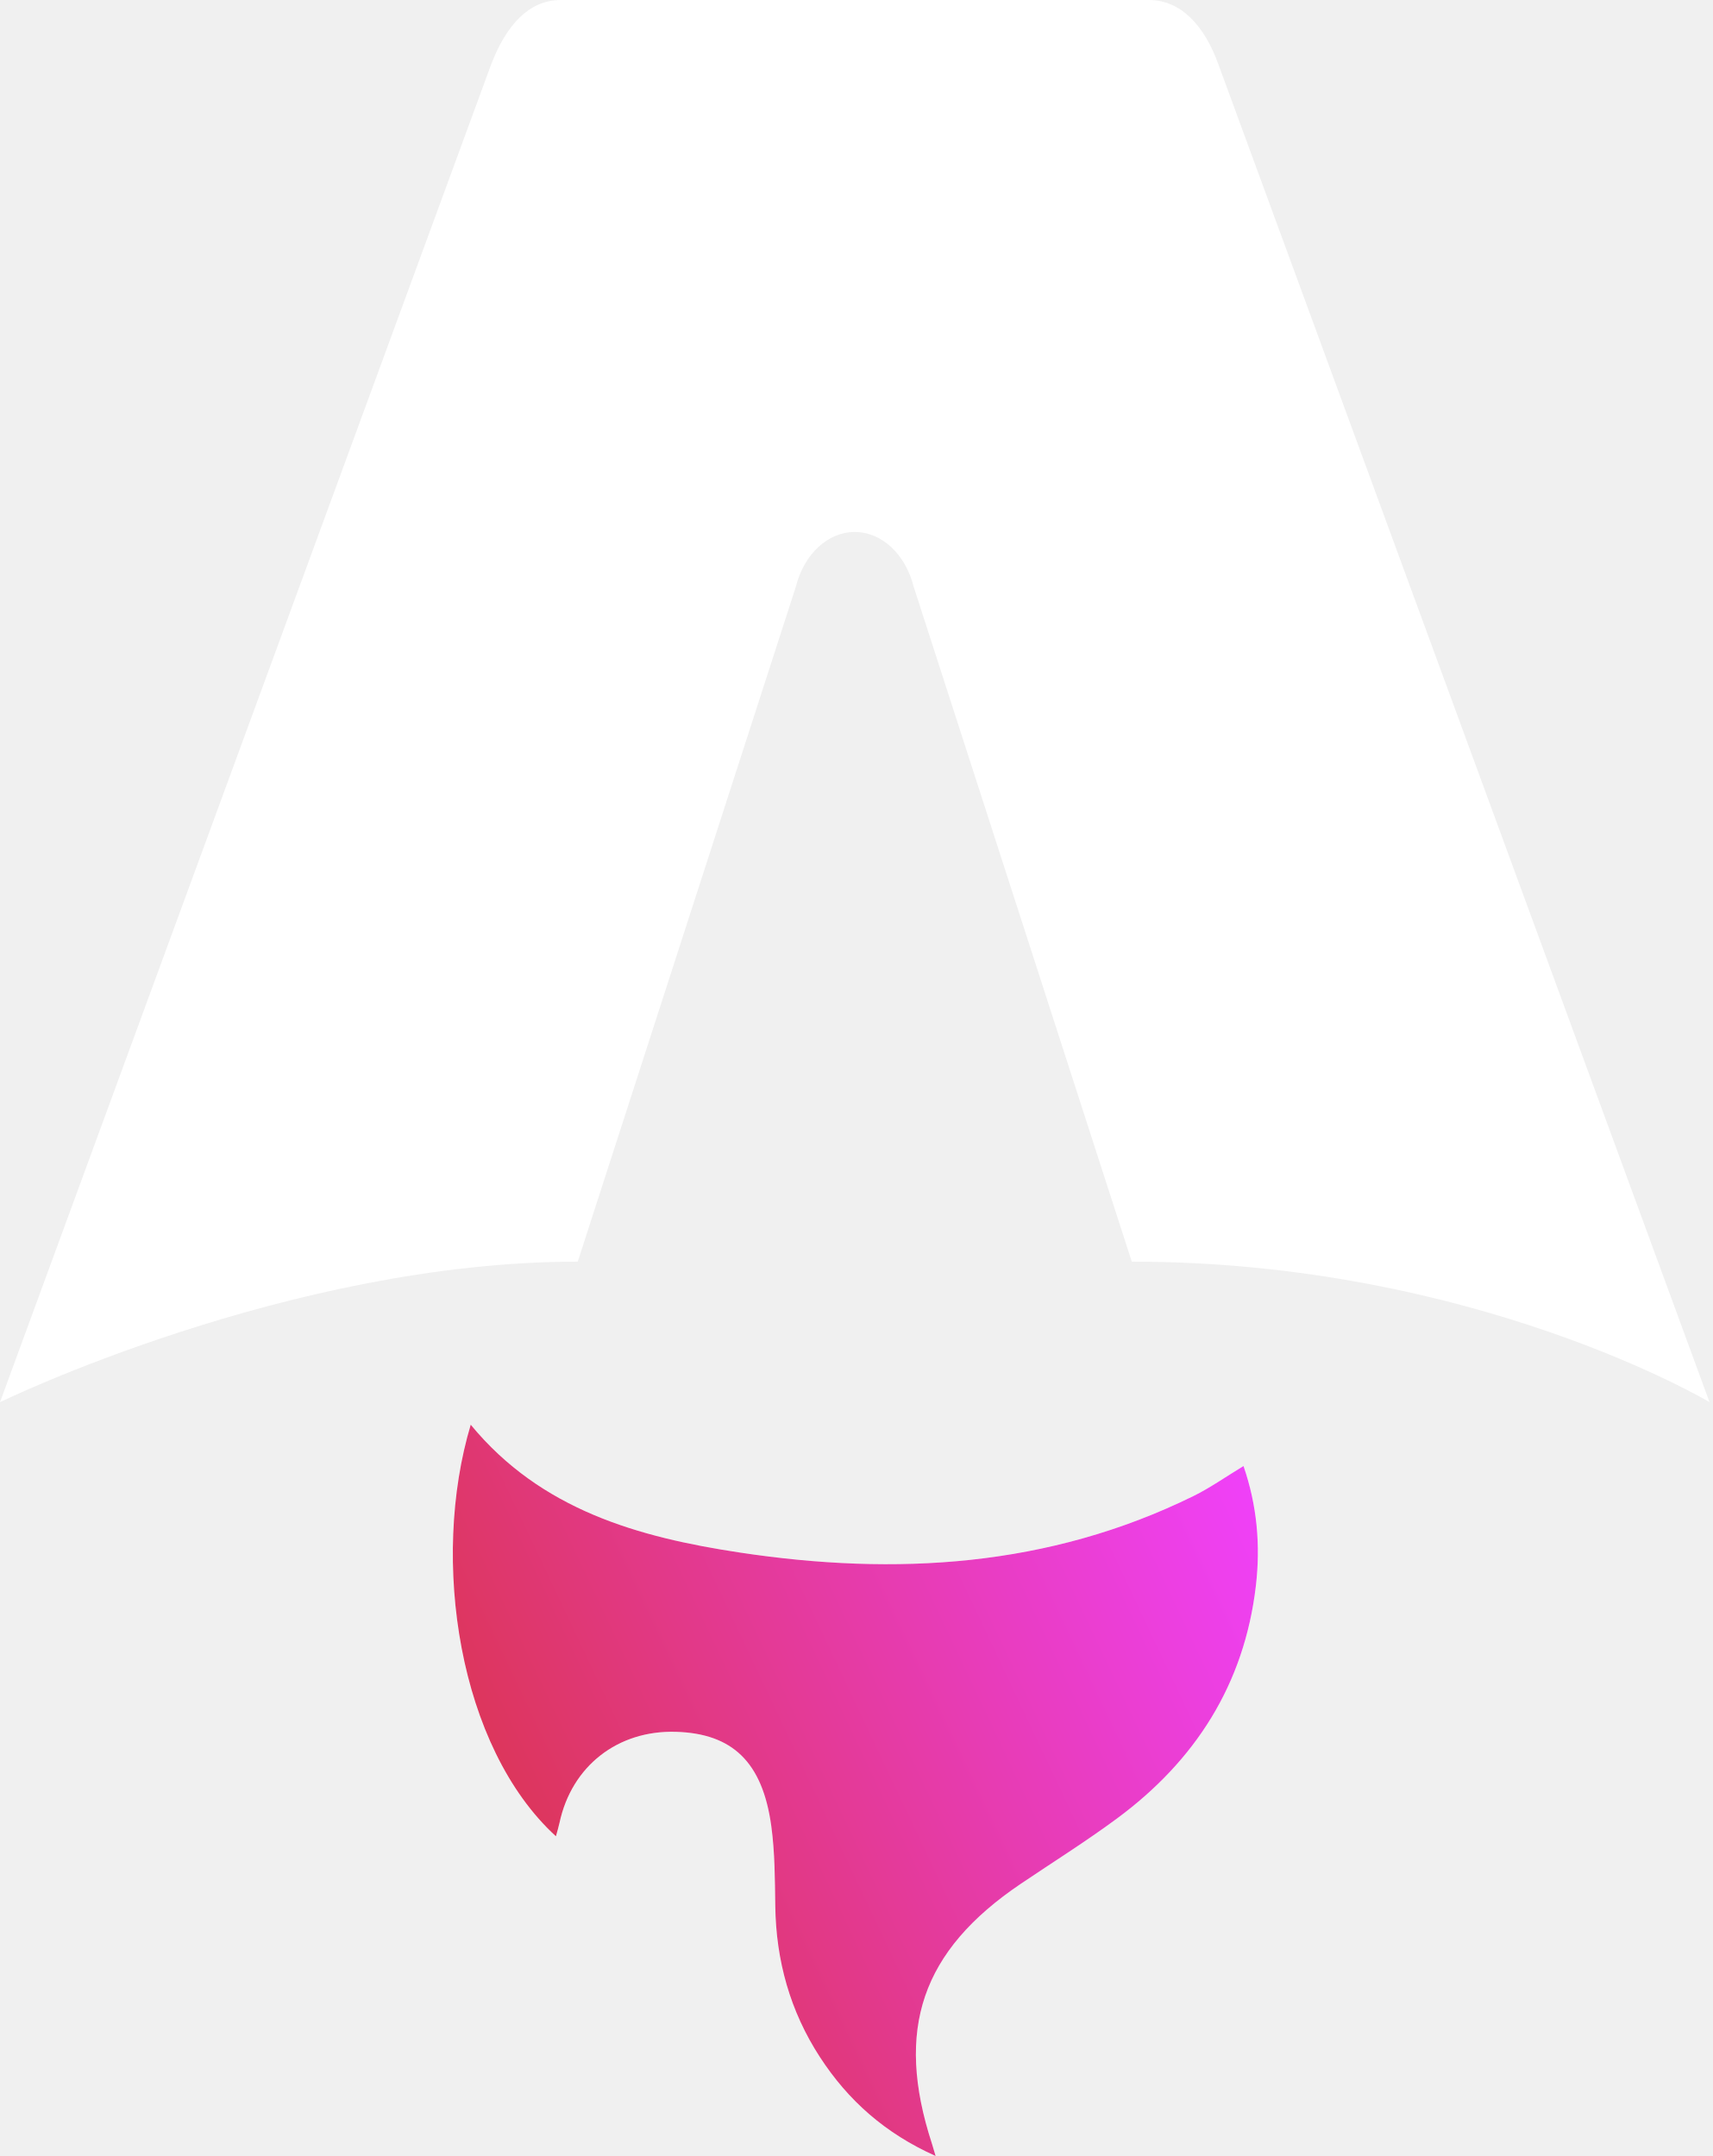
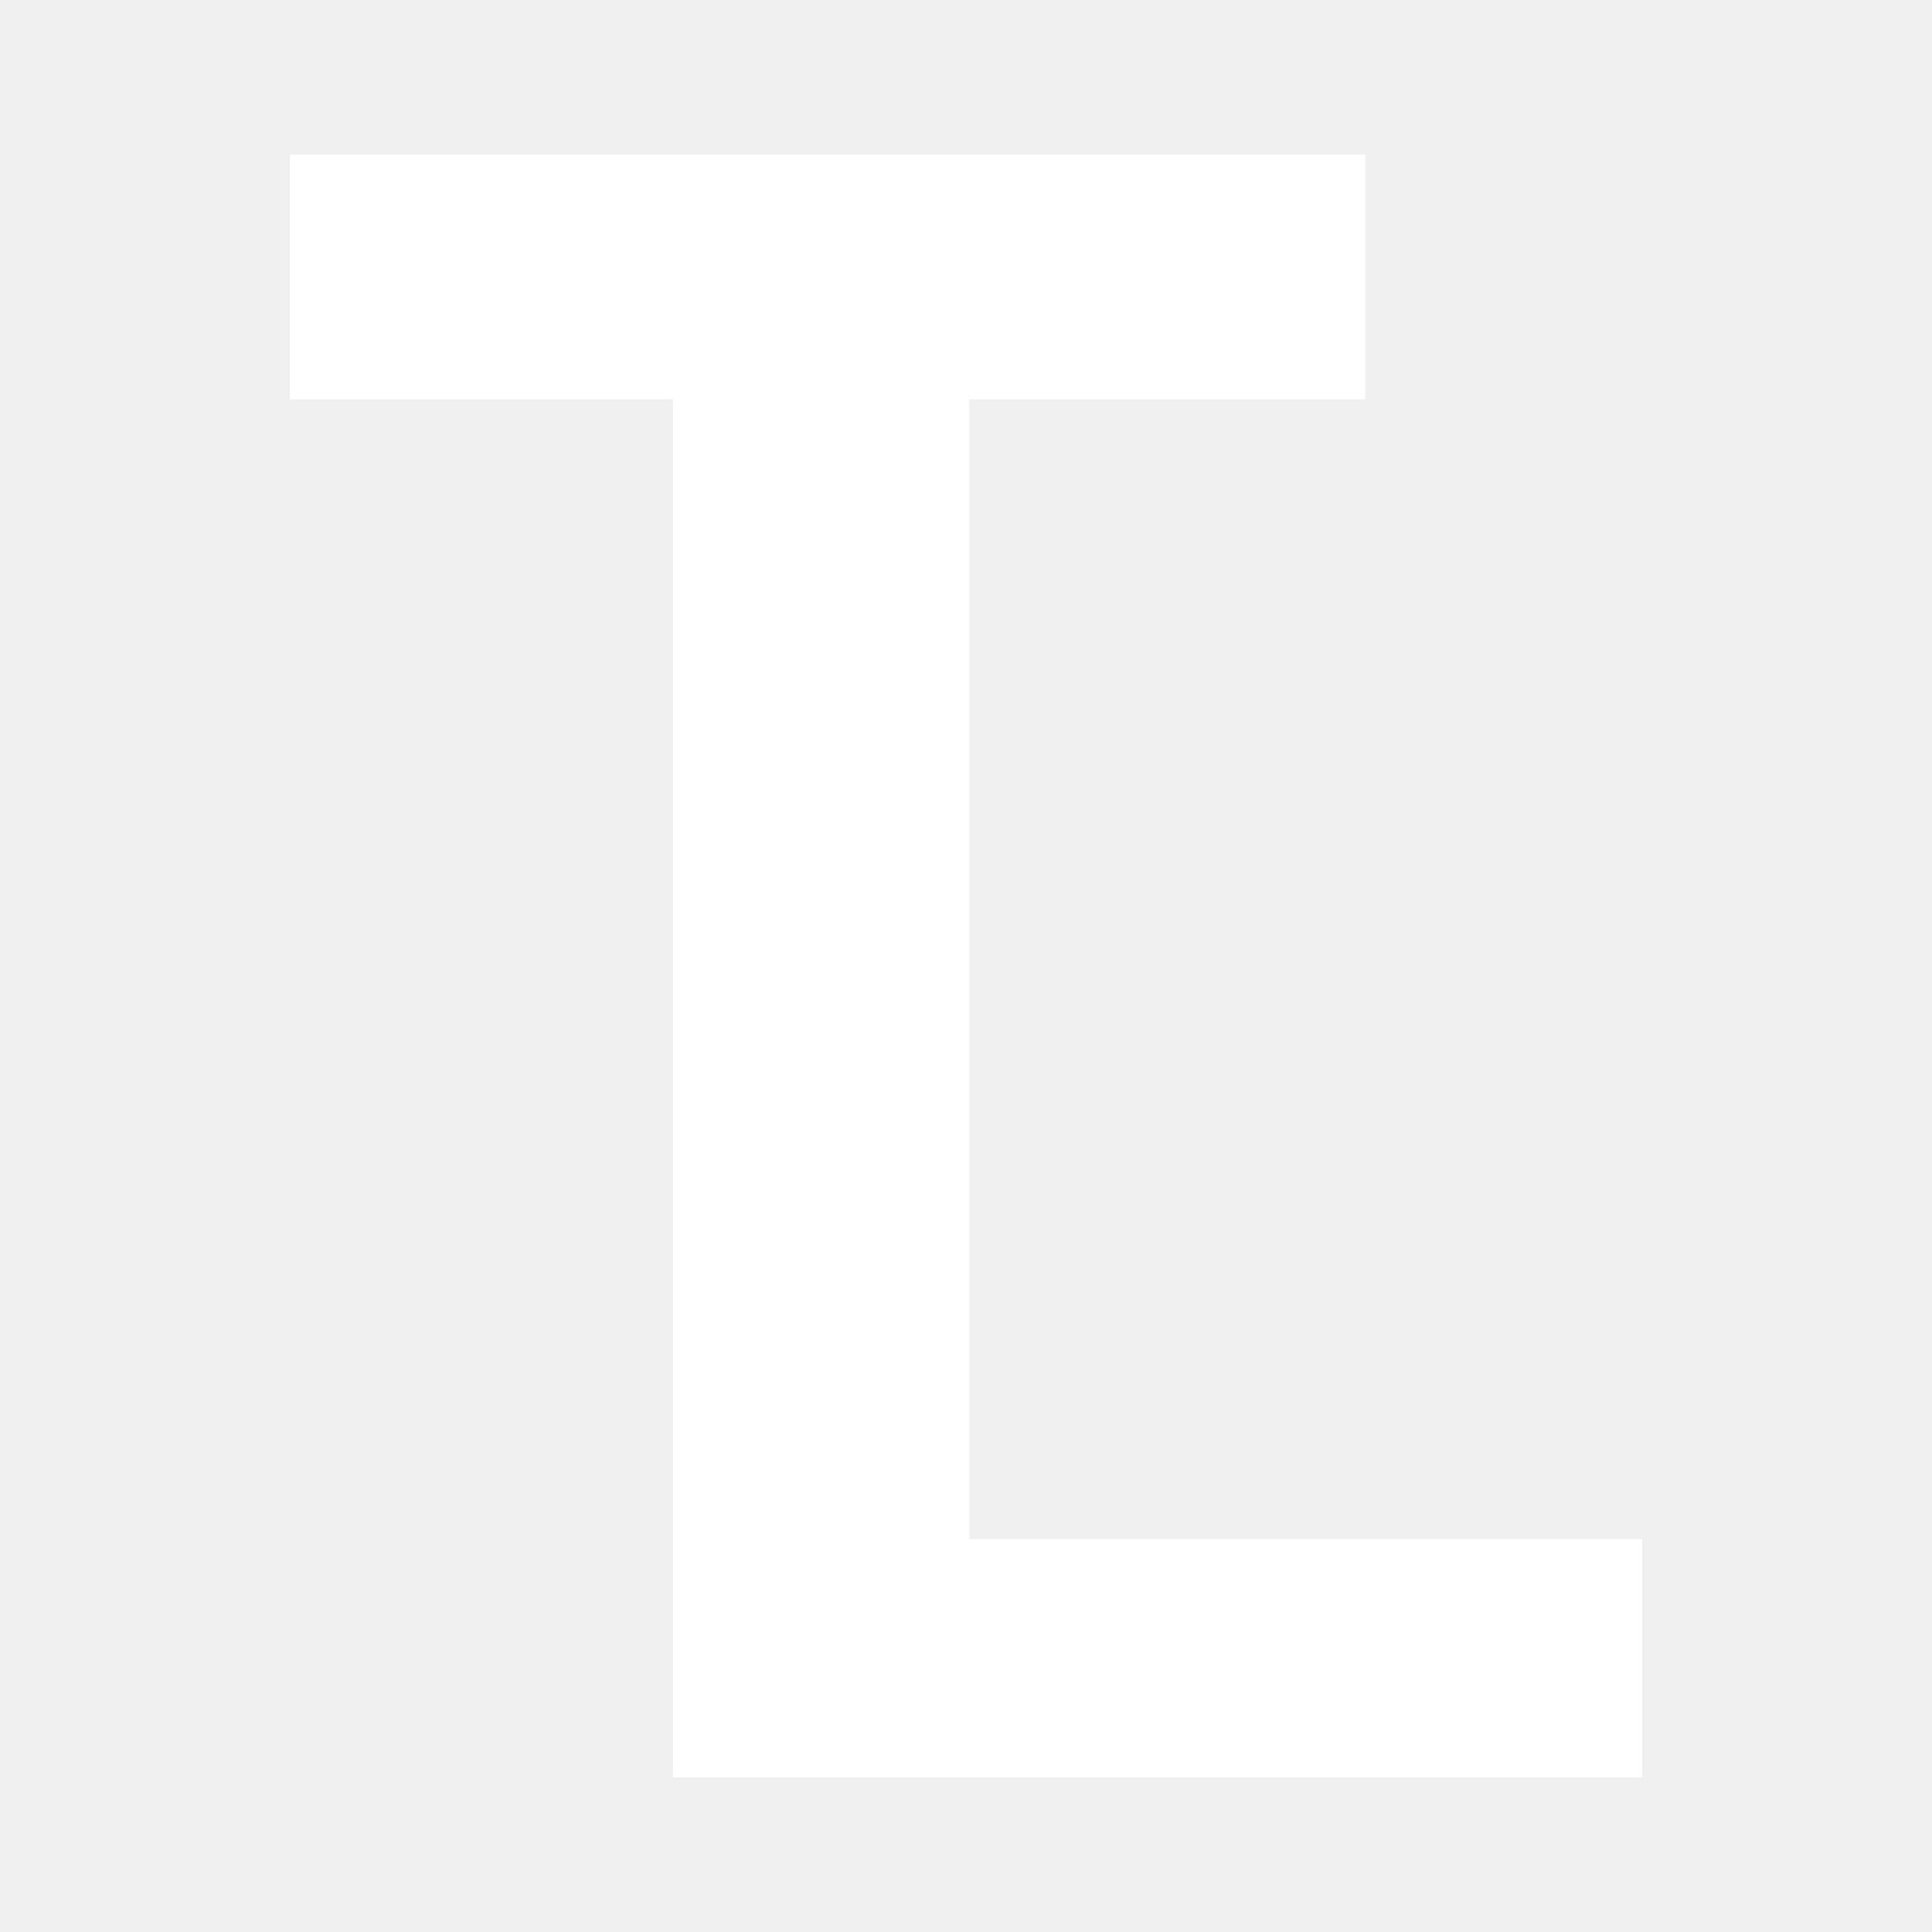
- <svg xmlns="http://www.w3.org/2000/svg" width="85" height="107" viewBox="0 0 85 107" fill="none">
-   <path fill="white" d="M27.589 91.136C22.756 86.718 21.344 77.433 23.358 70.707C26.85 74.948 31.689 76.291 36.7 77.05C44.438 78.22 52.036 77.782 59.223 74.246C60.045 73.841 60.805 73.303 61.704 72.757C62.378 74.714 62.553 76.689 62.318 78.7C61.745 83.596 59.309 87.378 55.433 90.245C53.883 91.392 52.244 92.417 50.643 93.498C45.726 96.821 44.396 100.718 46.243 106.386C46.287 106.525 46.327 106.663 46.426 107C43.916 105.876 42.082 104.24 40.684 102.089C39.209 99.819 38.507 97.308 38.47 94.591C38.451 93.269 38.451 91.934 38.273 90.631C37.839 87.453 36.347 86.03 33.536 85.948C30.652 85.864 28.37 87.647 27.765 90.455C27.719 90.671 27.652 90.884 27.585 91.134L27.589 91.136Z" />
-   <path fill="url(#paint0_linear_1_59)" d="M27.589 91.136C22.756 86.718 21.344 77.433 23.358 70.707C26.85 74.948 31.689 76.291 36.7 77.05C44.438 78.22 52.036 77.782 59.223 74.246C60.045 73.841 60.805 73.303 61.704 72.757C62.378 74.714 62.553 76.689 62.318 78.7C61.745 83.596 59.309 87.378 55.433 90.245C53.883 91.392 52.244 92.417 50.643 93.498C45.726 96.821 44.396 100.718 46.243 106.386C46.287 106.525 46.327 106.663 46.426 107C43.916 105.876 42.082 104.24 40.684 102.089C39.209 99.819 38.507 97.308 38.47 94.591C38.451 93.269 38.451 91.934 38.273 90.631C37.839 87.453 36.347 86.03 33.536 85.948C30.652 85.864 28.37 87.647 27.765 90.455C27.719 90.671 27.652 90.884 27.585 91.134L27.589 91.136Z" />
-   <path fill="white" d="M0 69.587C0 69.587 14.314 62.614 28.668 62.614L39.49 29.12C39.895 27.501 41.078 26.4 42.414 26.4C43.749 26.4 44.932 27.501 45.338 29.12L56.16 62.614C73.16 62.614 84.828 69.587 84.828 69.587C84.828 69.587 60.514 3.352 60.467 3.219C59.769 1.261 58.591 0 57.003 0H27.827C26.239 0 25.109 1.261 24.363 3.219C24.311 3.35 0 69.587 0 69.587Z" />
-   <defs>
-     <linearGradient id="paint0_linear_1_59" x1="22.47" y1="107" x2="69.145" y2="84.947" gradientUnits="userSpaceOnUse">
-       <stop stop-color="#D83333" />
-       <stop offset="1" stop-color="#F041FF" />
-     </linearGradient>
-   </defs>
+ <svg xmlns="http://www.w3.org/2000/svg" version="1.1" id="Layer_1" x="0px" y="0px" viewBox="0 0 60 60" style="enable-background:new 0 0 60 60;" xml:space="preserve">
+   <style type="text/css">
+ 	.st0{fill:#fff;}
+ </style>
+   <g>
+     <path class="st0" d="M30.1,12.4v42.8h-8.9V12.4H9V4.8h33.4v7.6H30.1z" />
+   </g>
+   <g>
+     <path class="st0" d="M20.9,55.2V6.5h8.9v41.3H51v7.4H20.9z" />
+   </g>
</svg>
